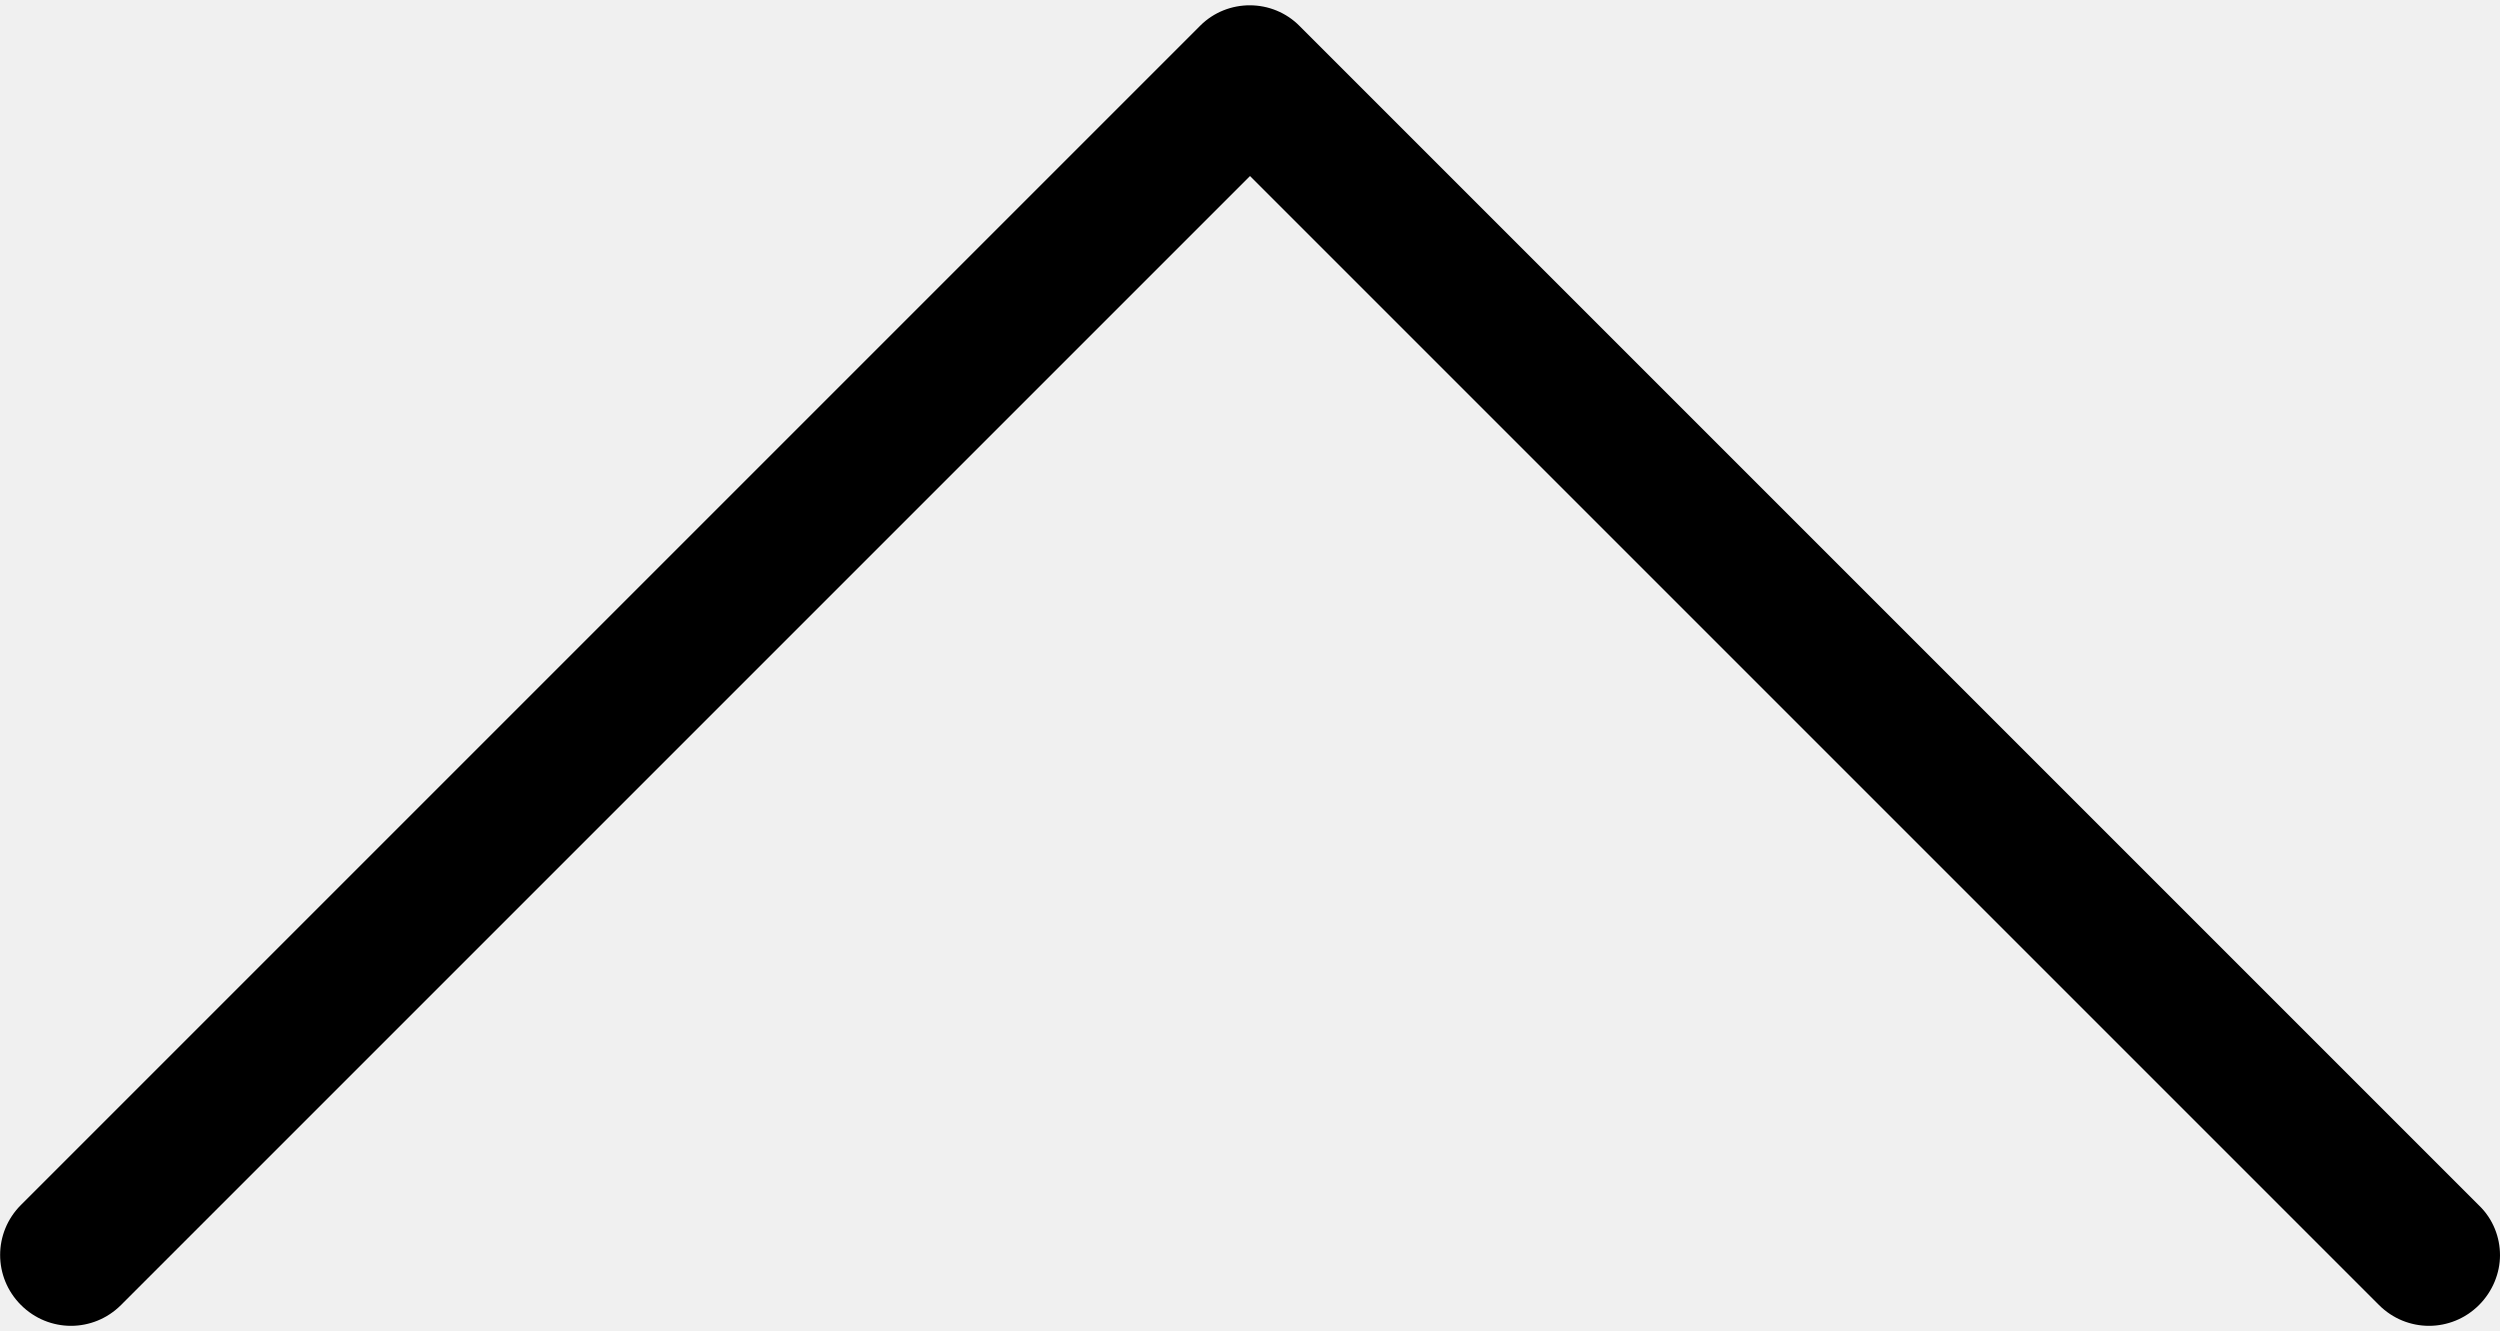
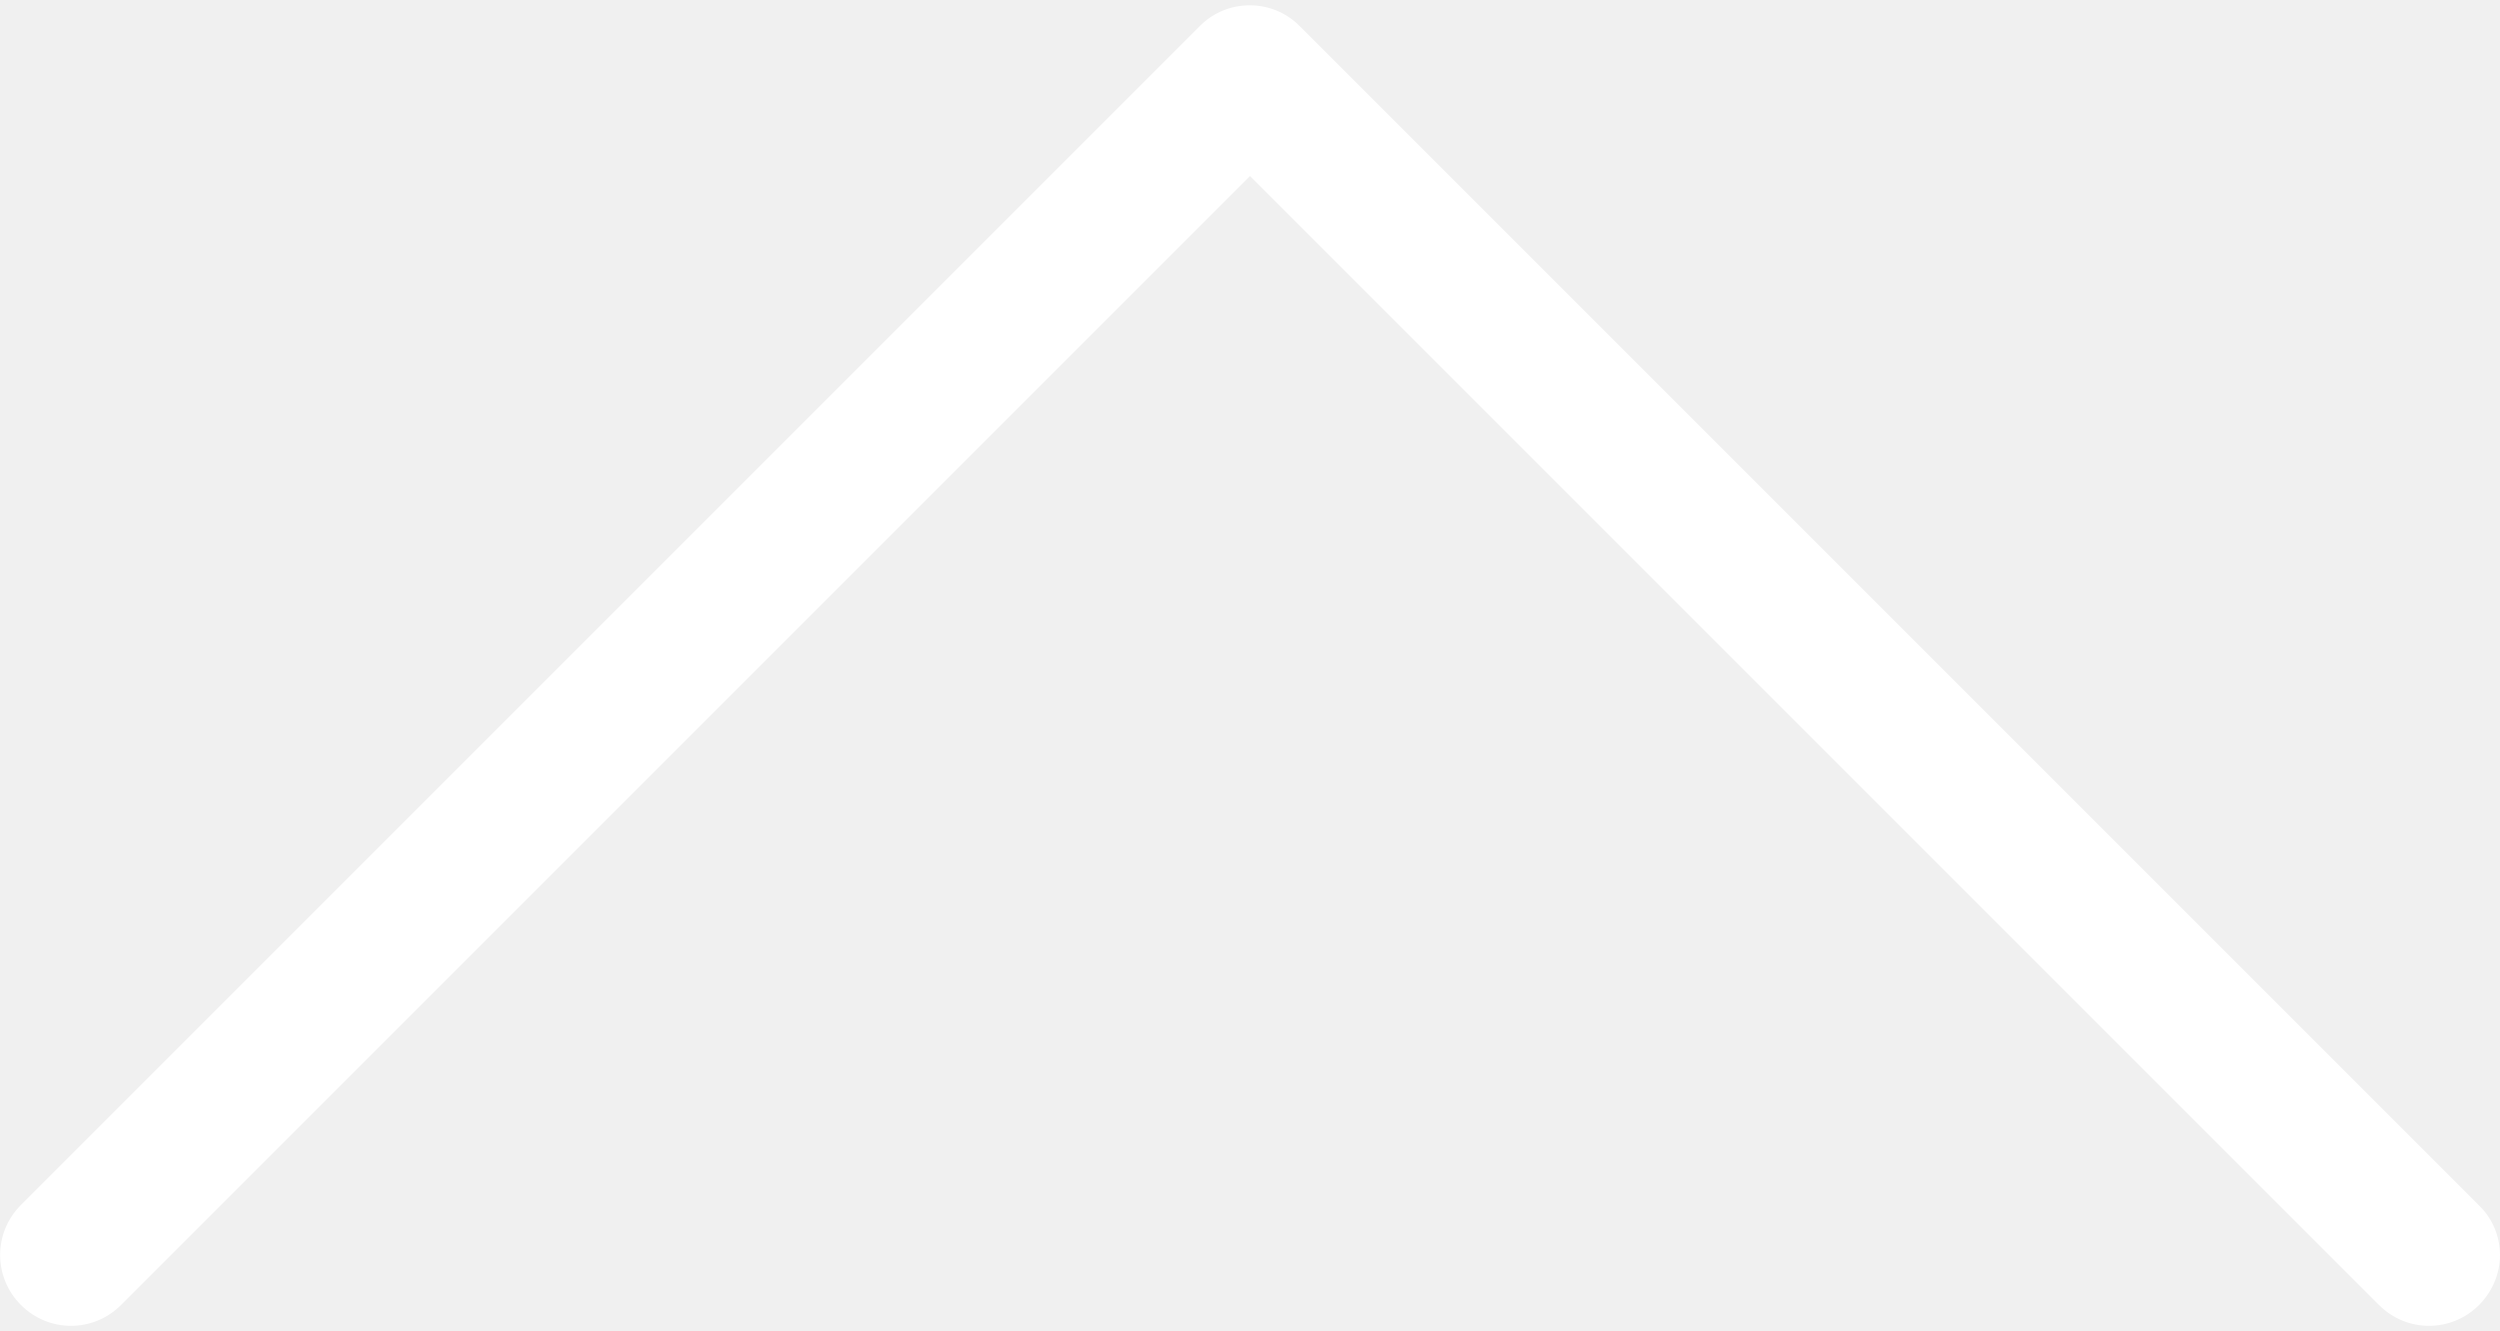
<svg xmlns="http://www.w3.org/2000/svg" viewBox="0 0 477.2 254">
-   <path d="M229.1 4.9L4 230c-5.3 5.3-5.3 13.8 0 19.1s13.8 5.3 19.1 0L238.6 33.6l215.5 215.5c5.3 5.3 13.8 5.3 19.1 0 2.6-2.6 4-6.1 4-9.5s-1.3-6.9-4-9.5L248.1 5c-5.2-5.3-13.8-5.3-19-.1z" />
+   <path fill="#fff" d="M229.1 4.9L4 230c-5.3 5.3-5.3 13.8 0 19.1s13.8 5.3 19.1 0L238.6 33.6l215.5 215.5c5.3 5.3 13.8 5.3 19.1 0 2.6-2.6 4-6.1 4-9.5s-1.3-6.9-4-9.5L248.1 5c-5.2-5.3-13.8-5.3-19-.1z" />
</svg>
